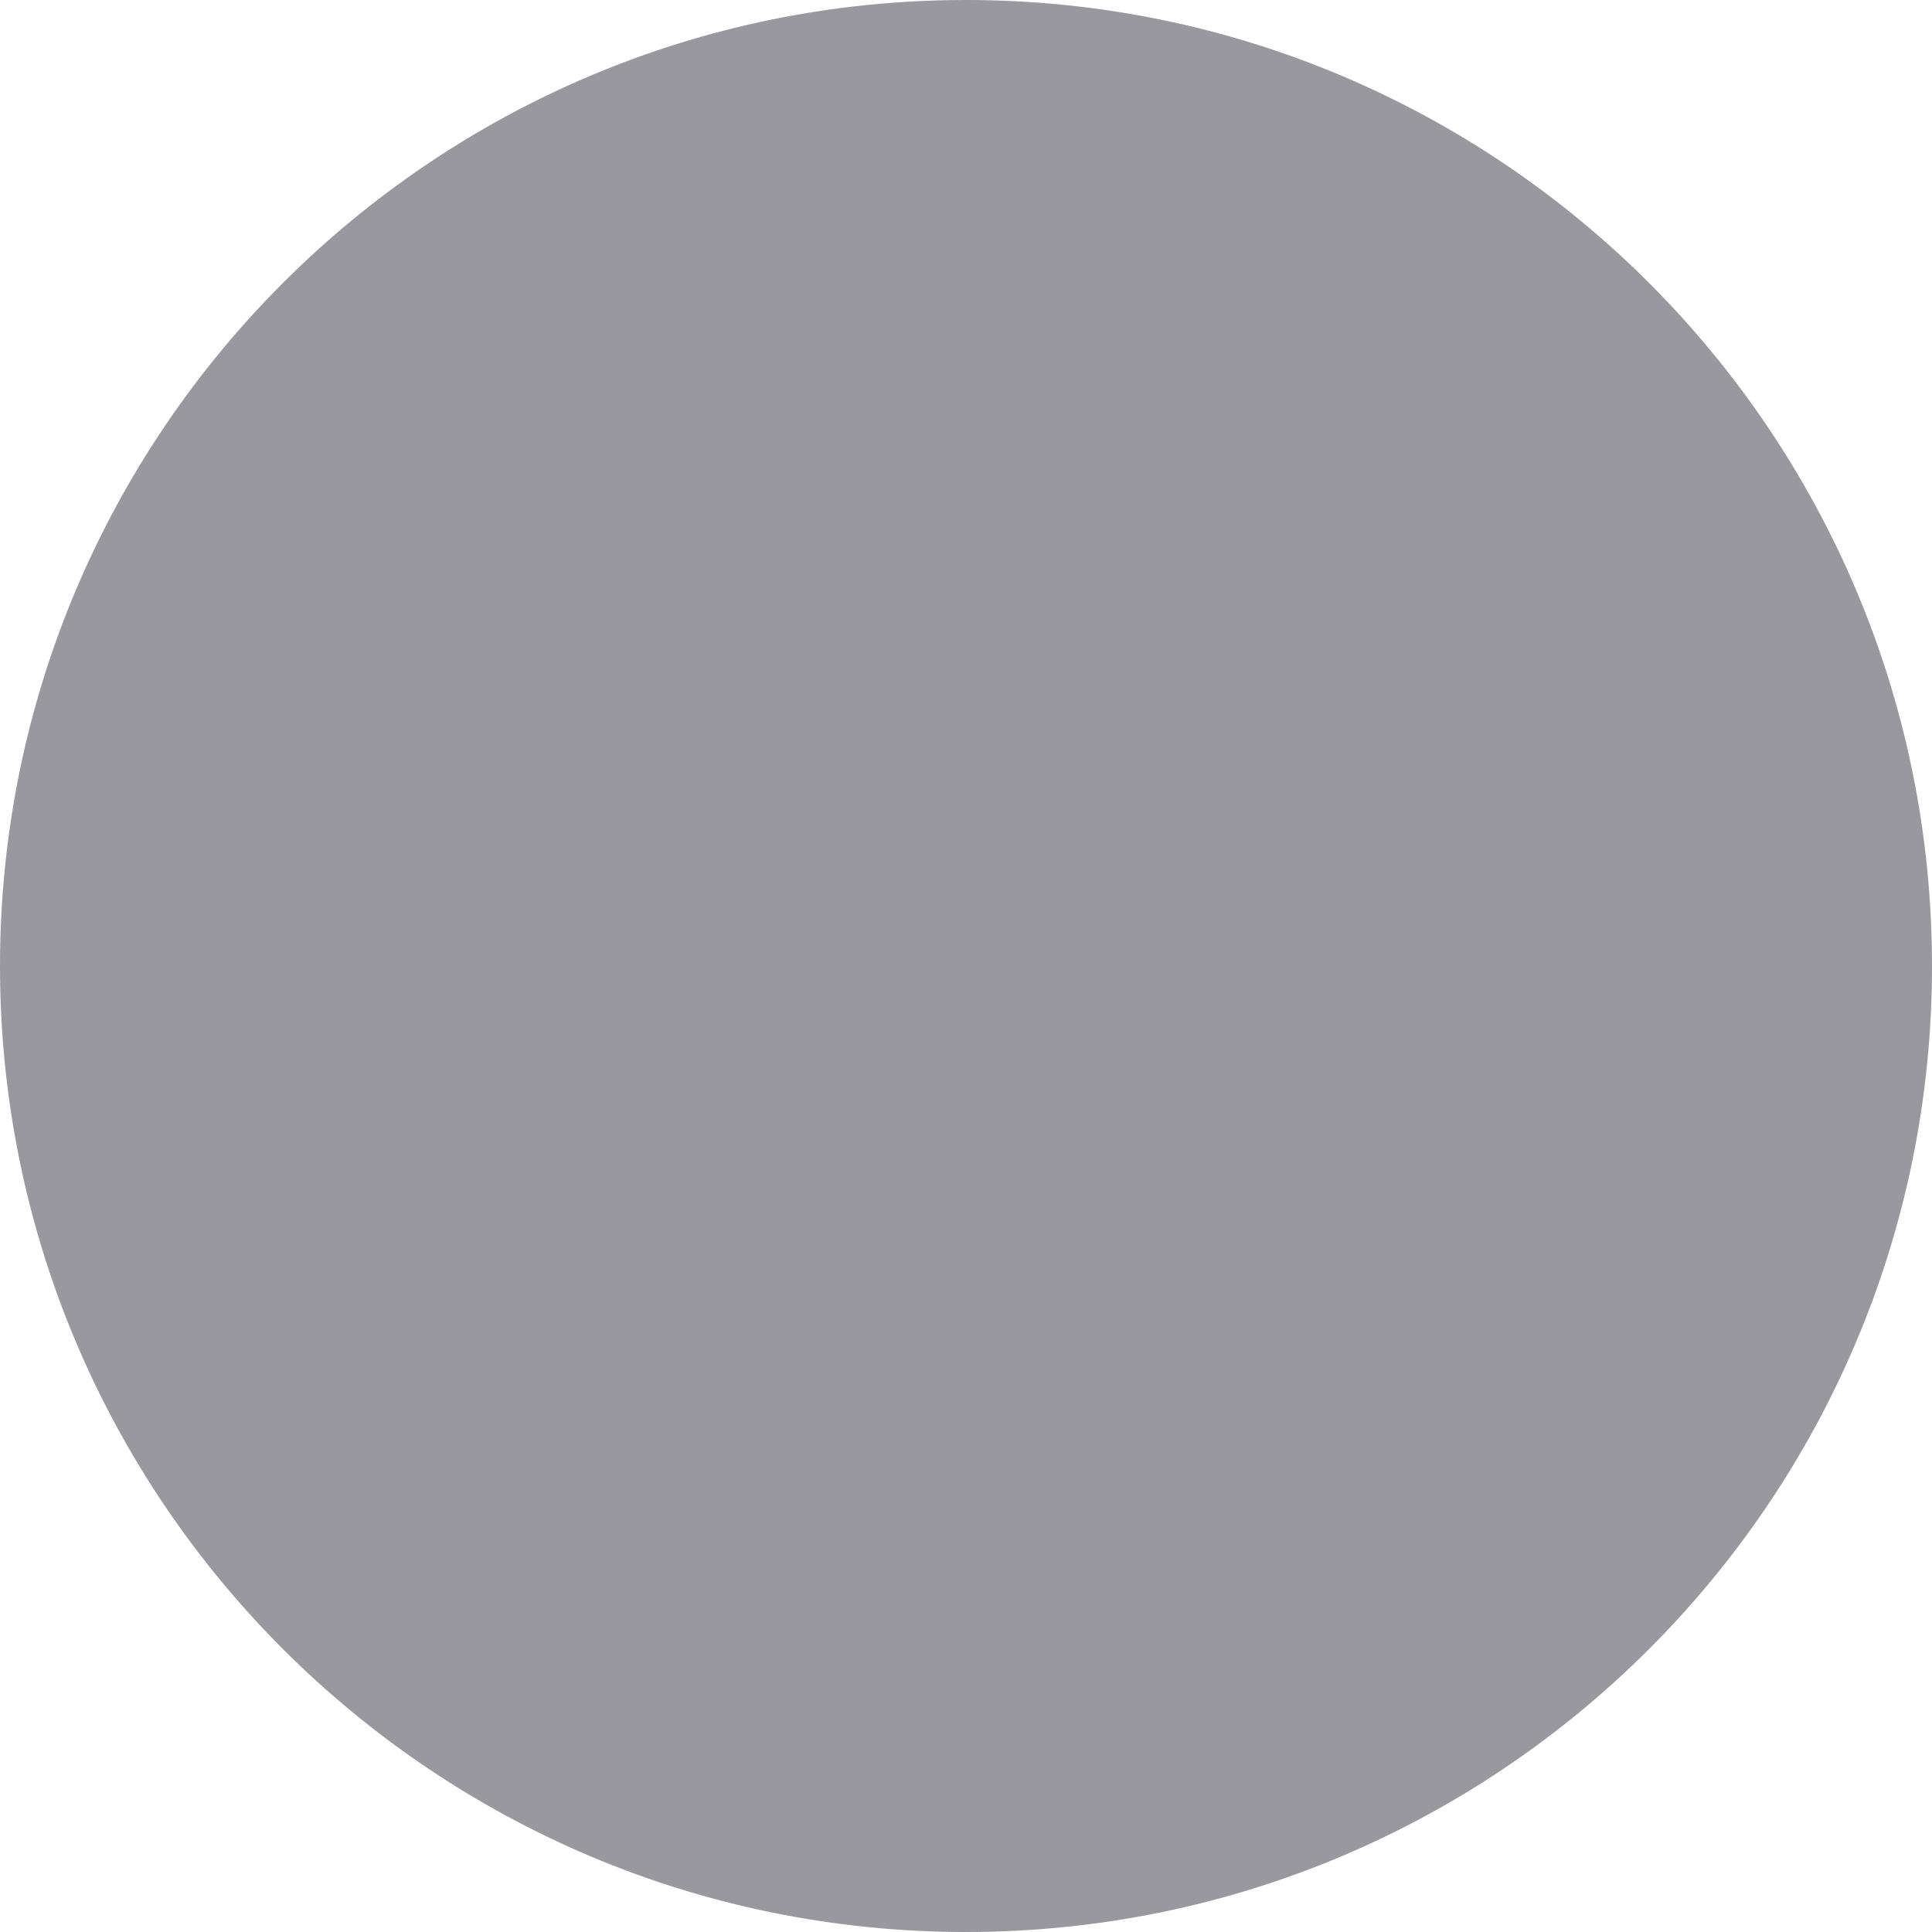
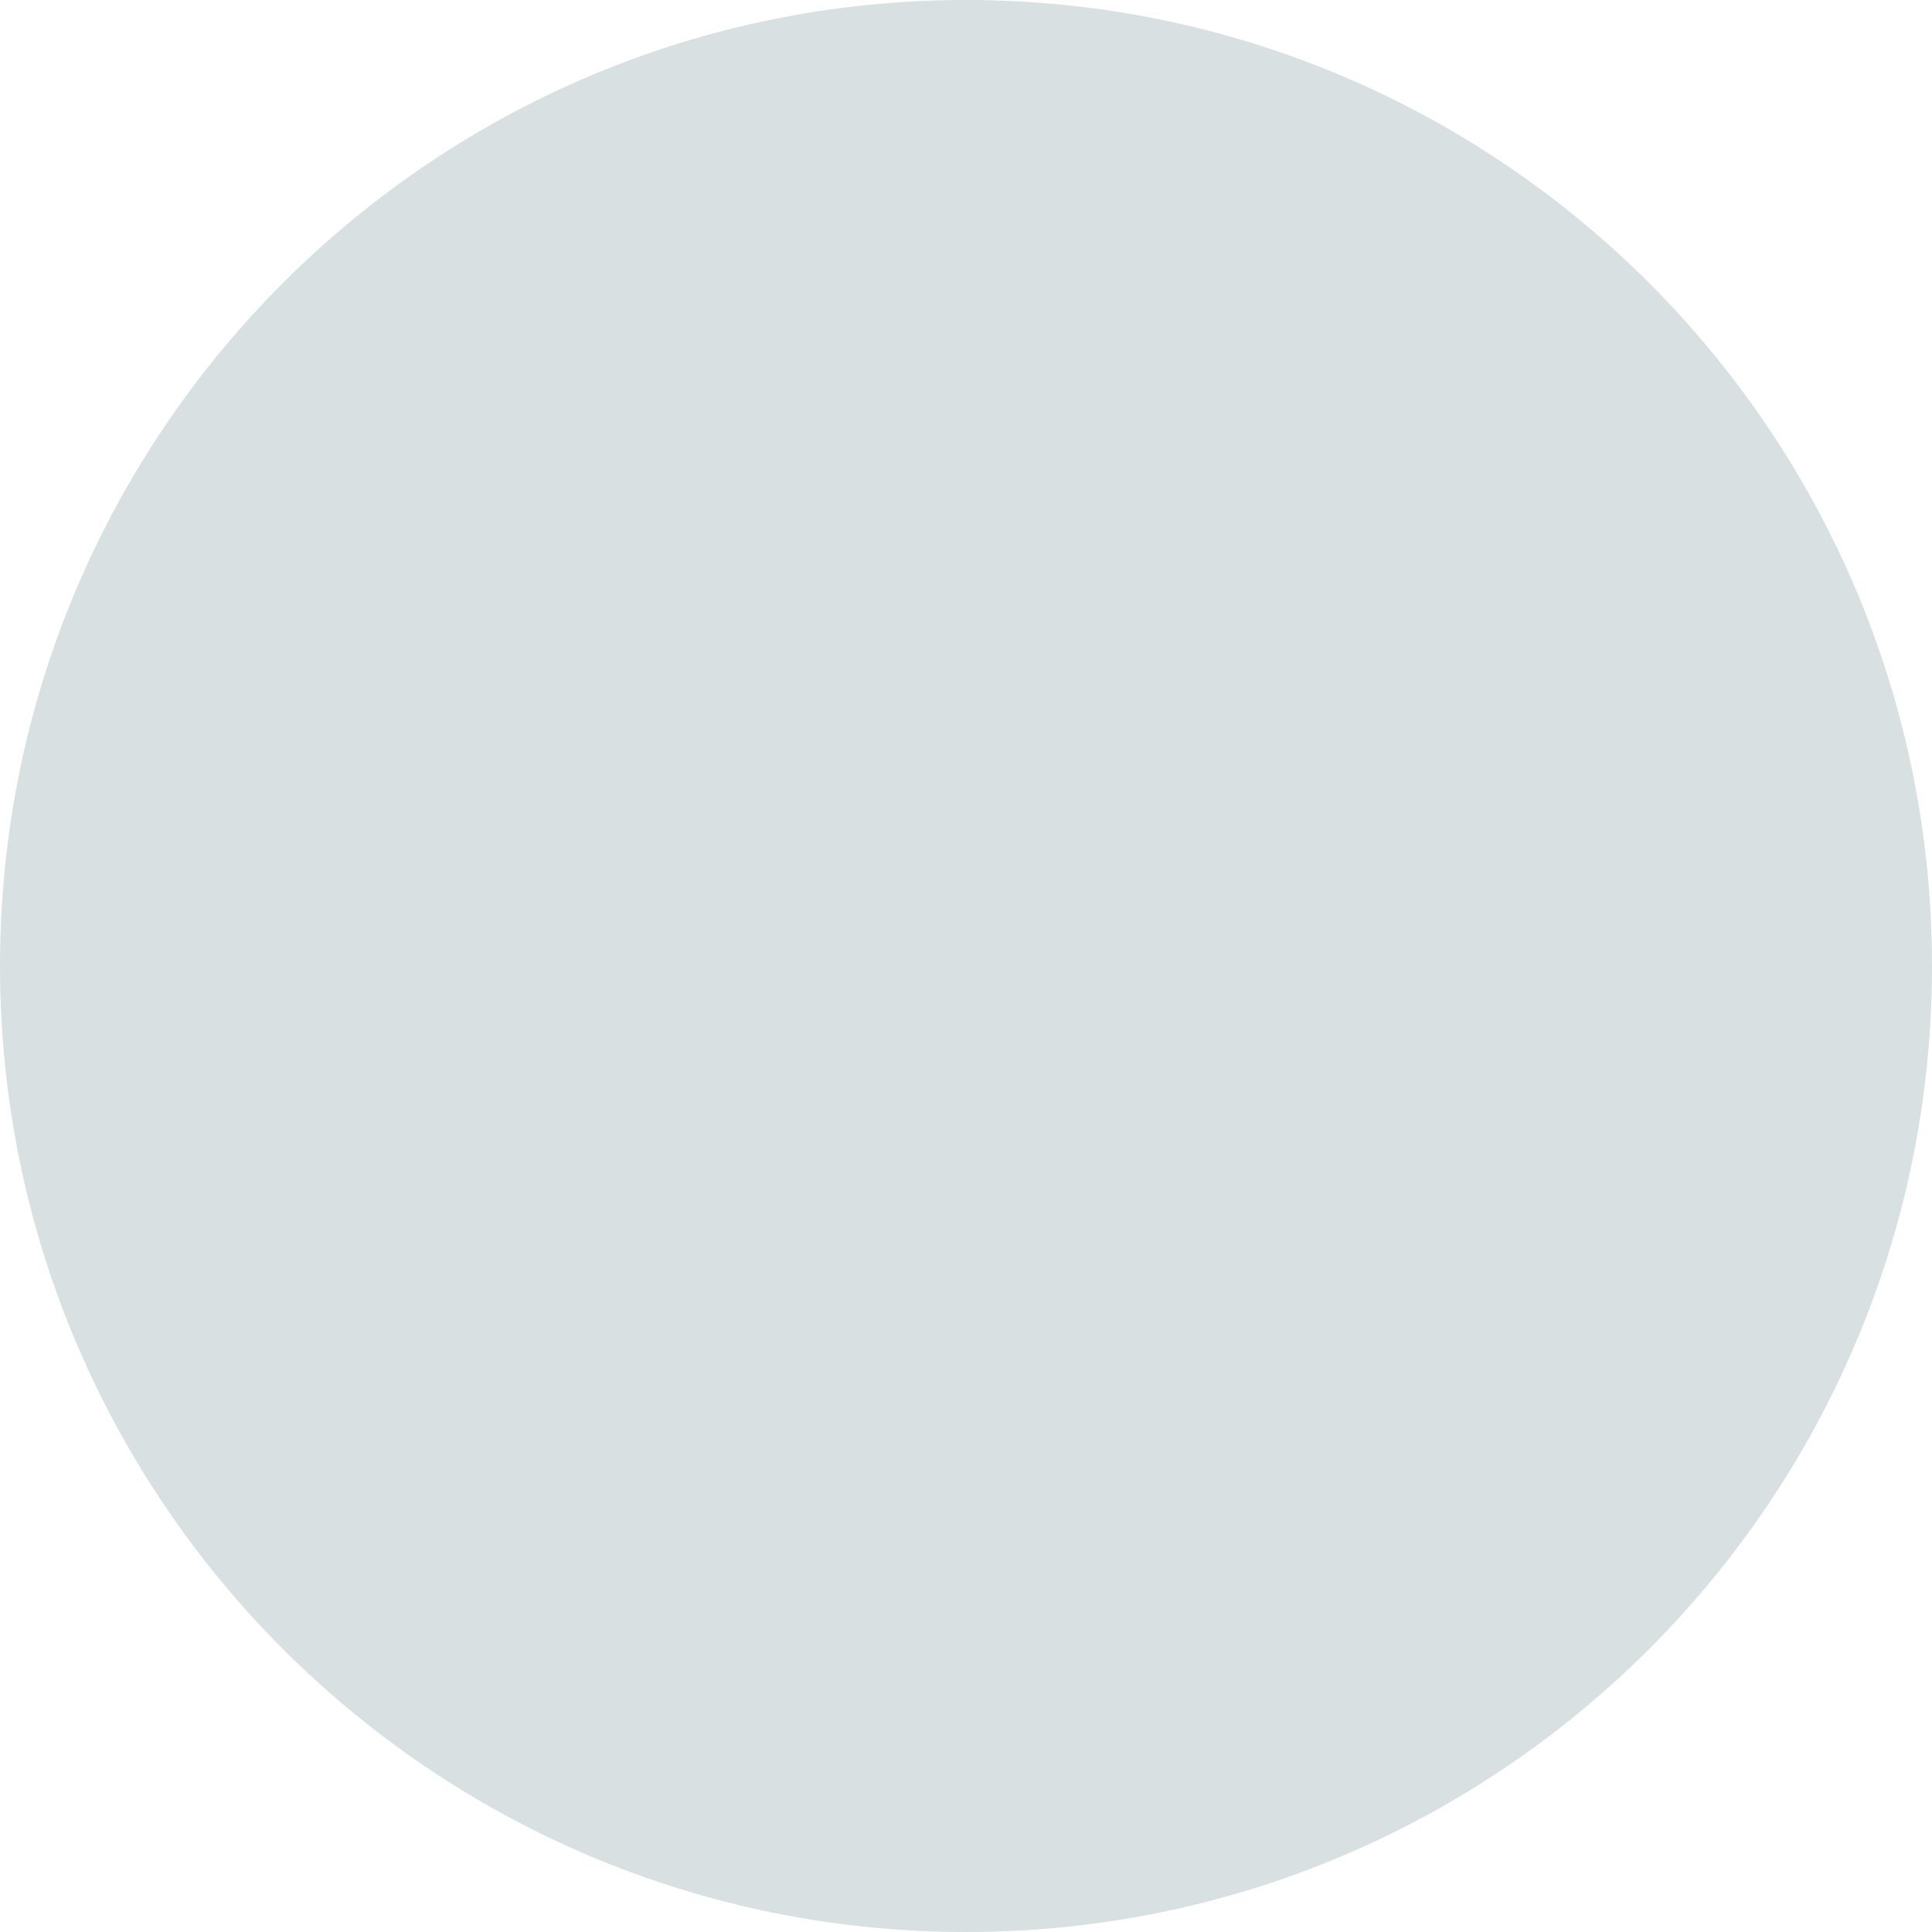
<svg xmlns="http://www.w3.org/2000/svg" id="ejxN3KD9cR21" viewBox="0 0 6 6" shape-rendering="geometricPrecision" text-rendering="geometricPrecision">
-   <ellipse rx="3" ry="3" transform="translate(3 3)" fill="#15152370" stroke-width="0" />
+   <ellipse rx="3" ry="3" transform="translate(3 3)" fill="#99AEB360" stroke-width="0" />
</svg>
